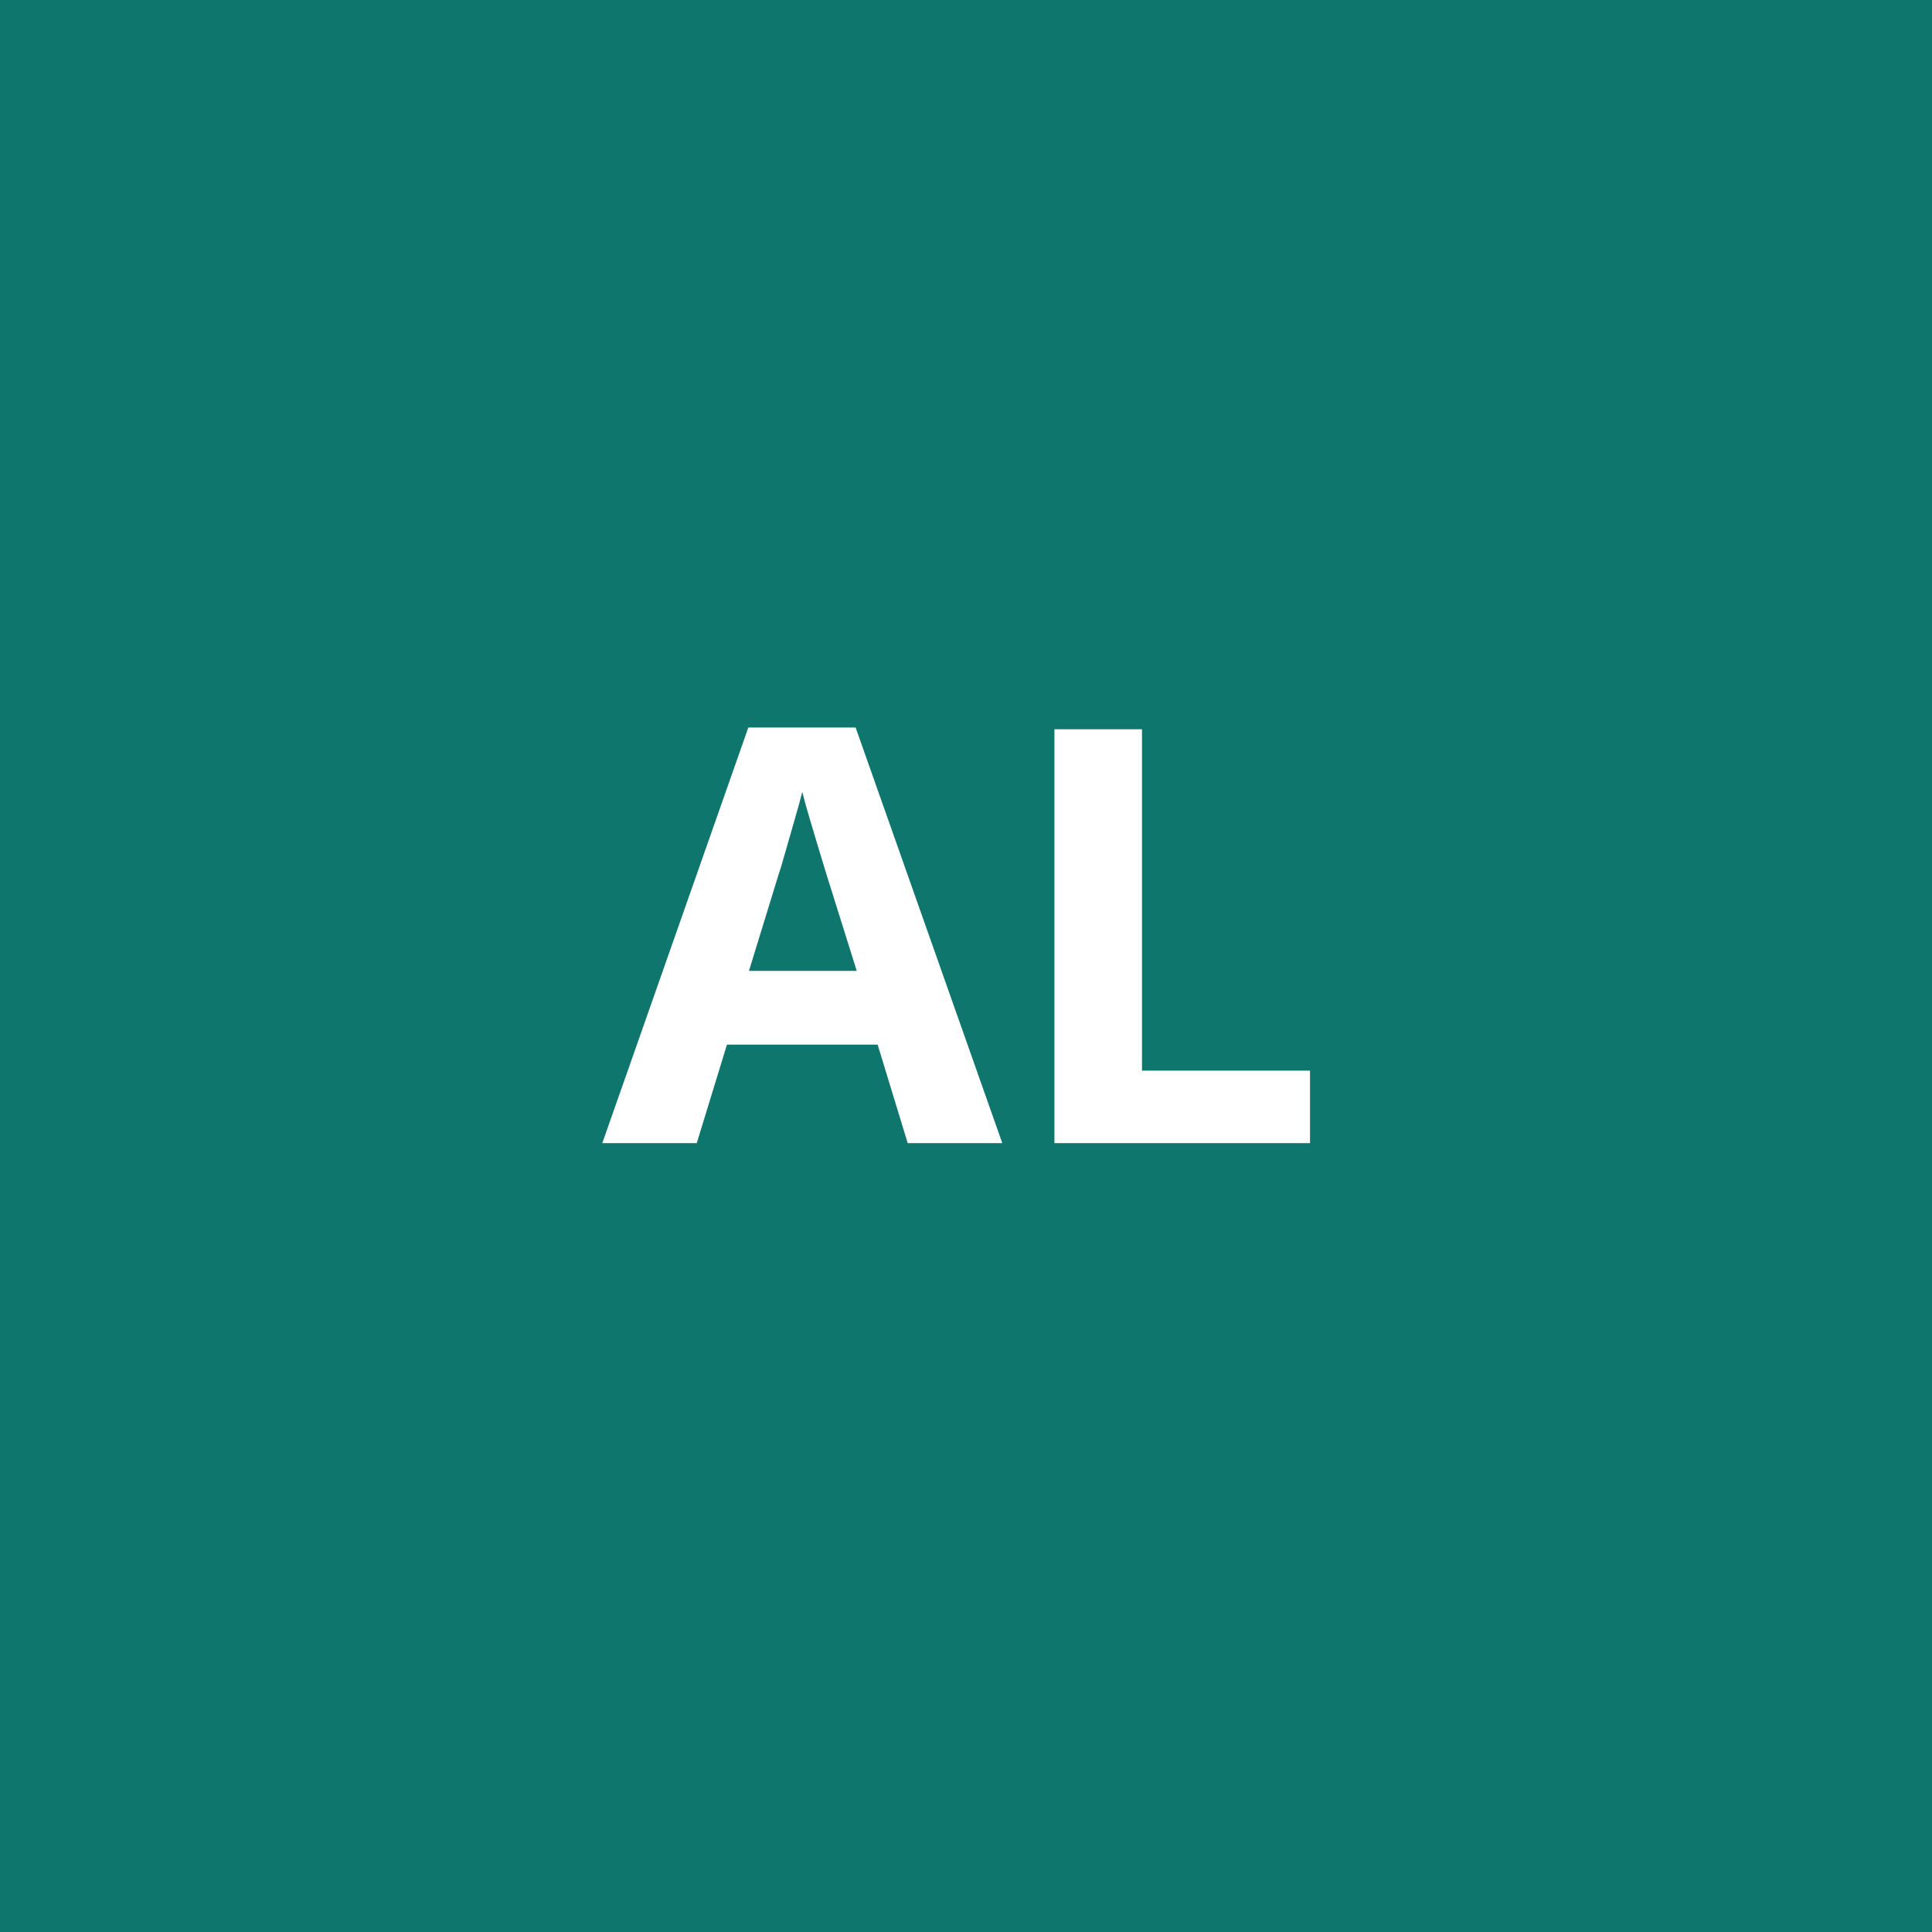
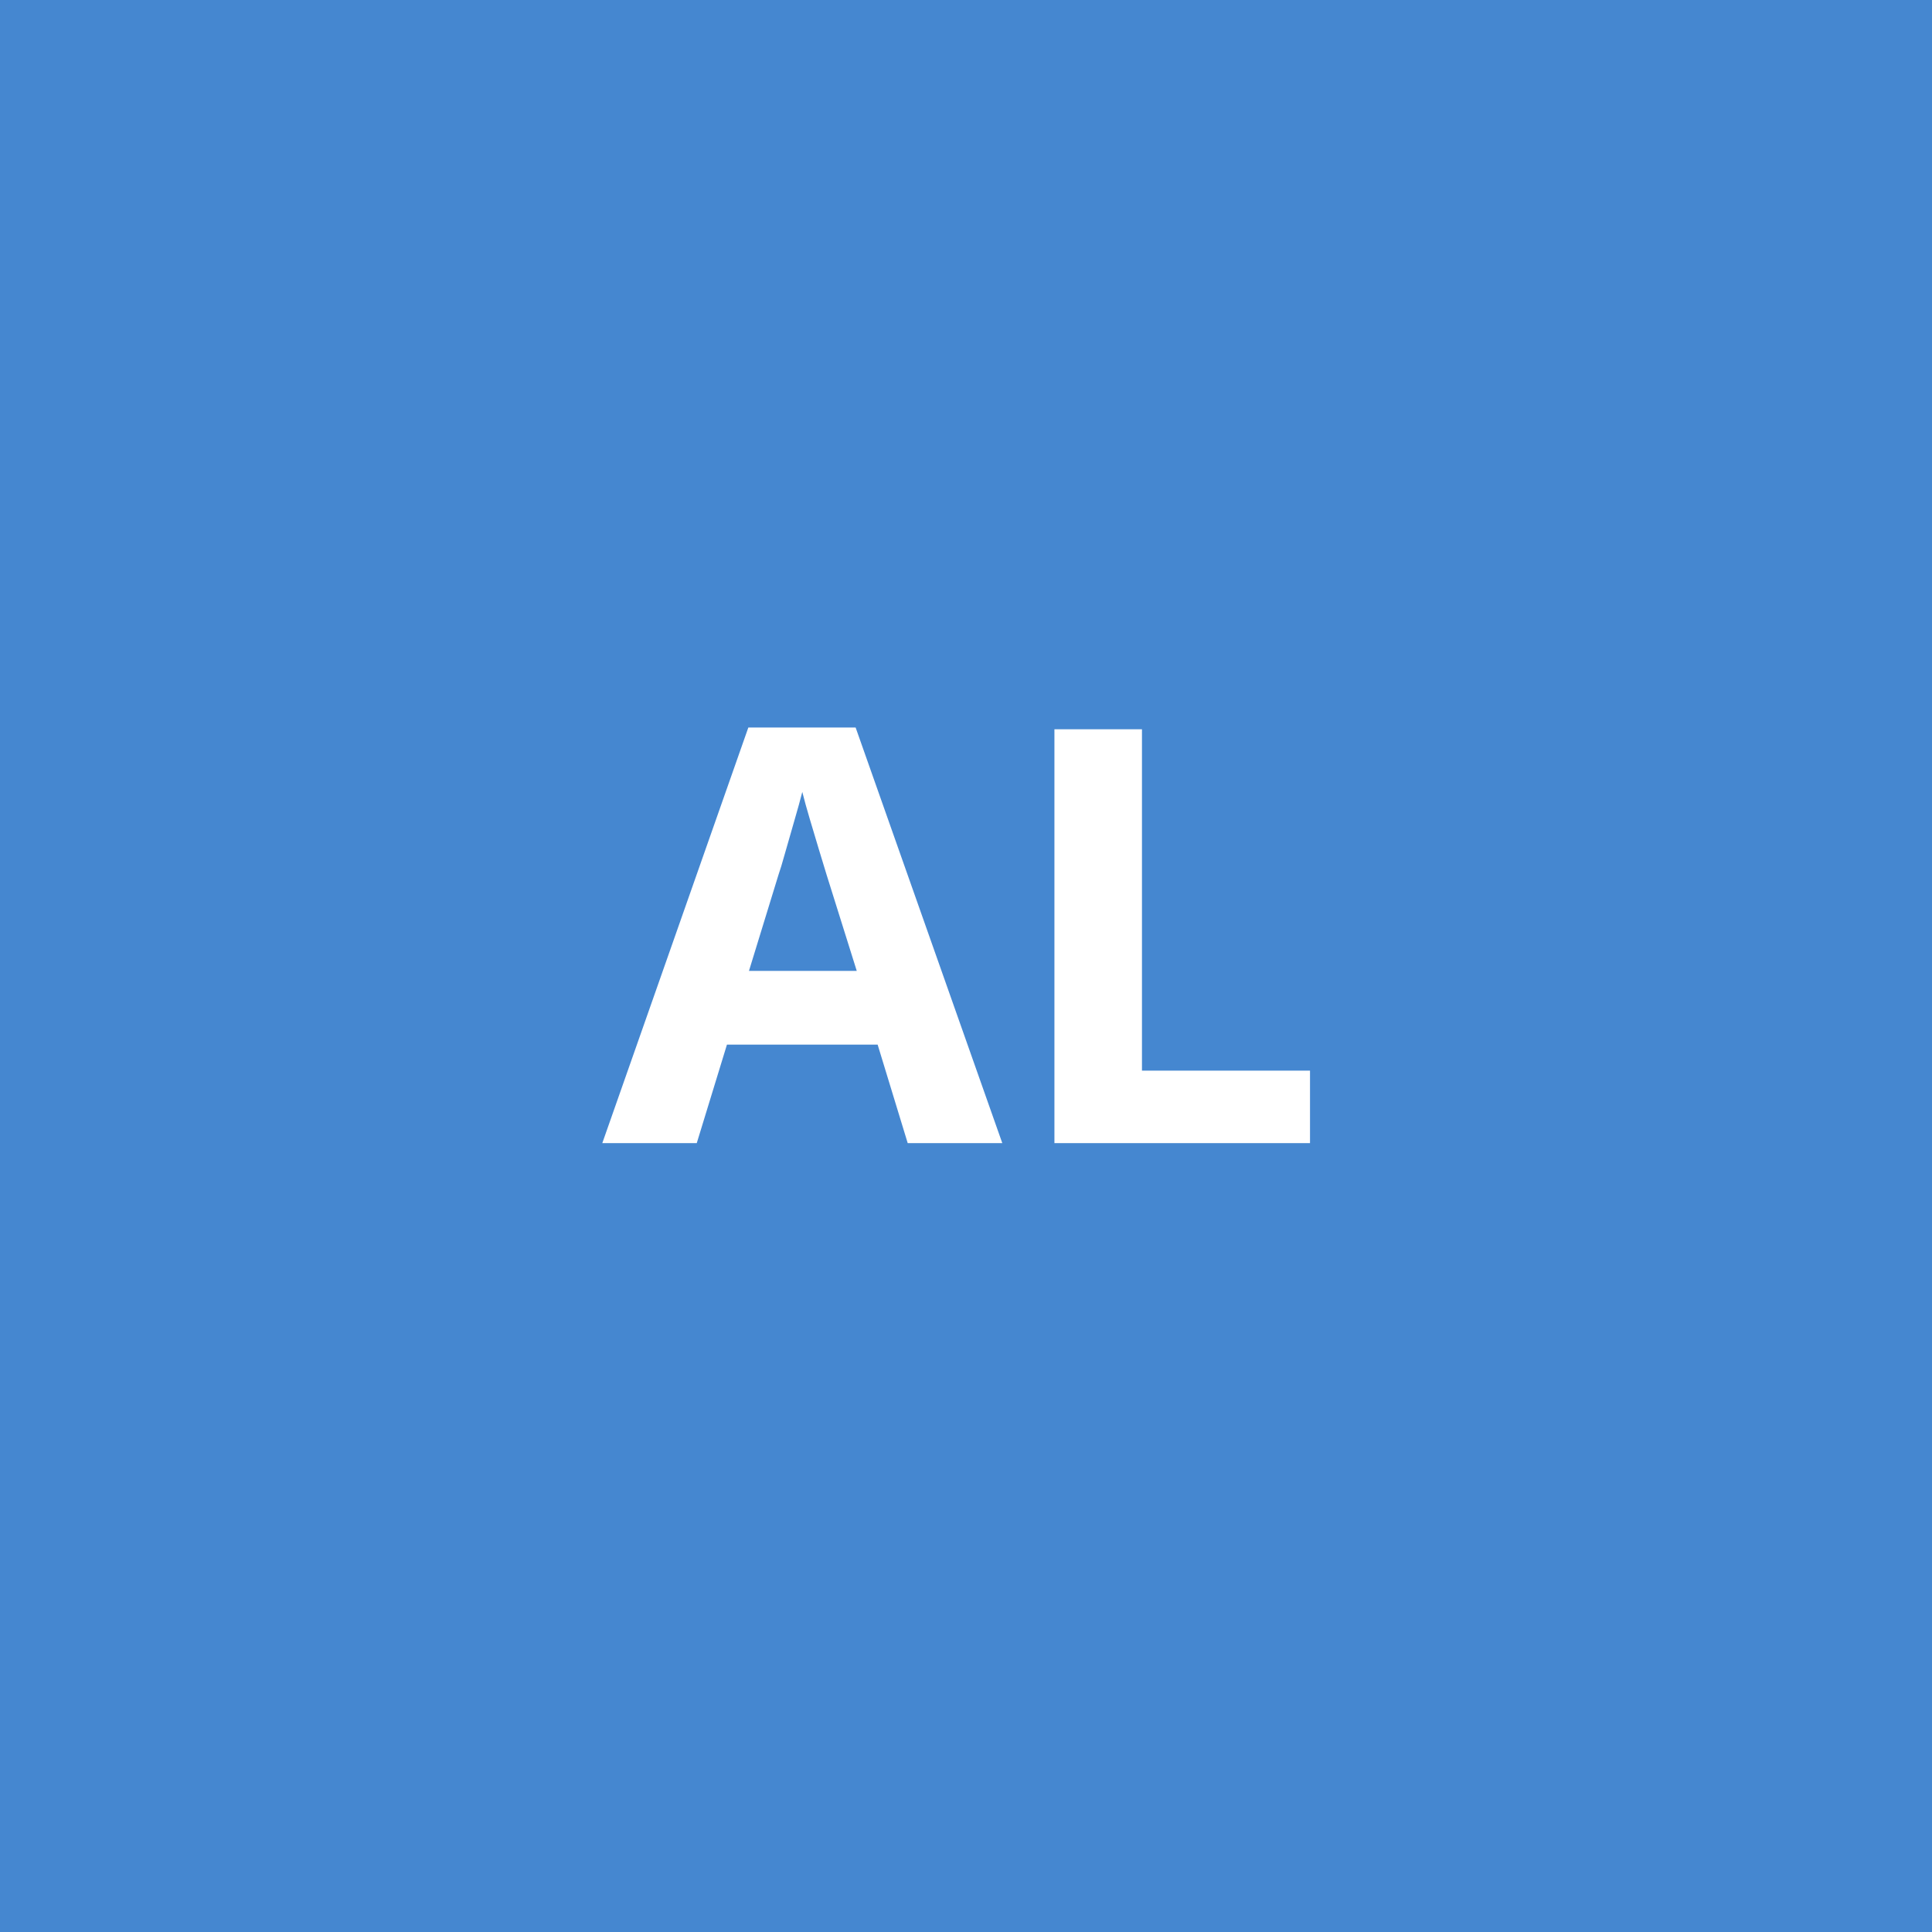
<svg xmlns="http://www.w3.org/2000/svg" width="240" height="240" viewBox="0 0 240 240">
-   <rect width="240" height="240" fill="#0f766e" />
-   <text x="120" y="142" font-family="system-ui, sans-serif" font-size="72" font-weight="700" fill="#ffffff" text-anchor="middle">AL</text>
+   <rect width="240" height="240" fill="#4587D0" />
+   <text x="120" y="142" font-family="Poppins, sans-serif" font-size="72" font-weight="700" fill="#ffffff" text-anchor="middle">AL</text>
</svg>
